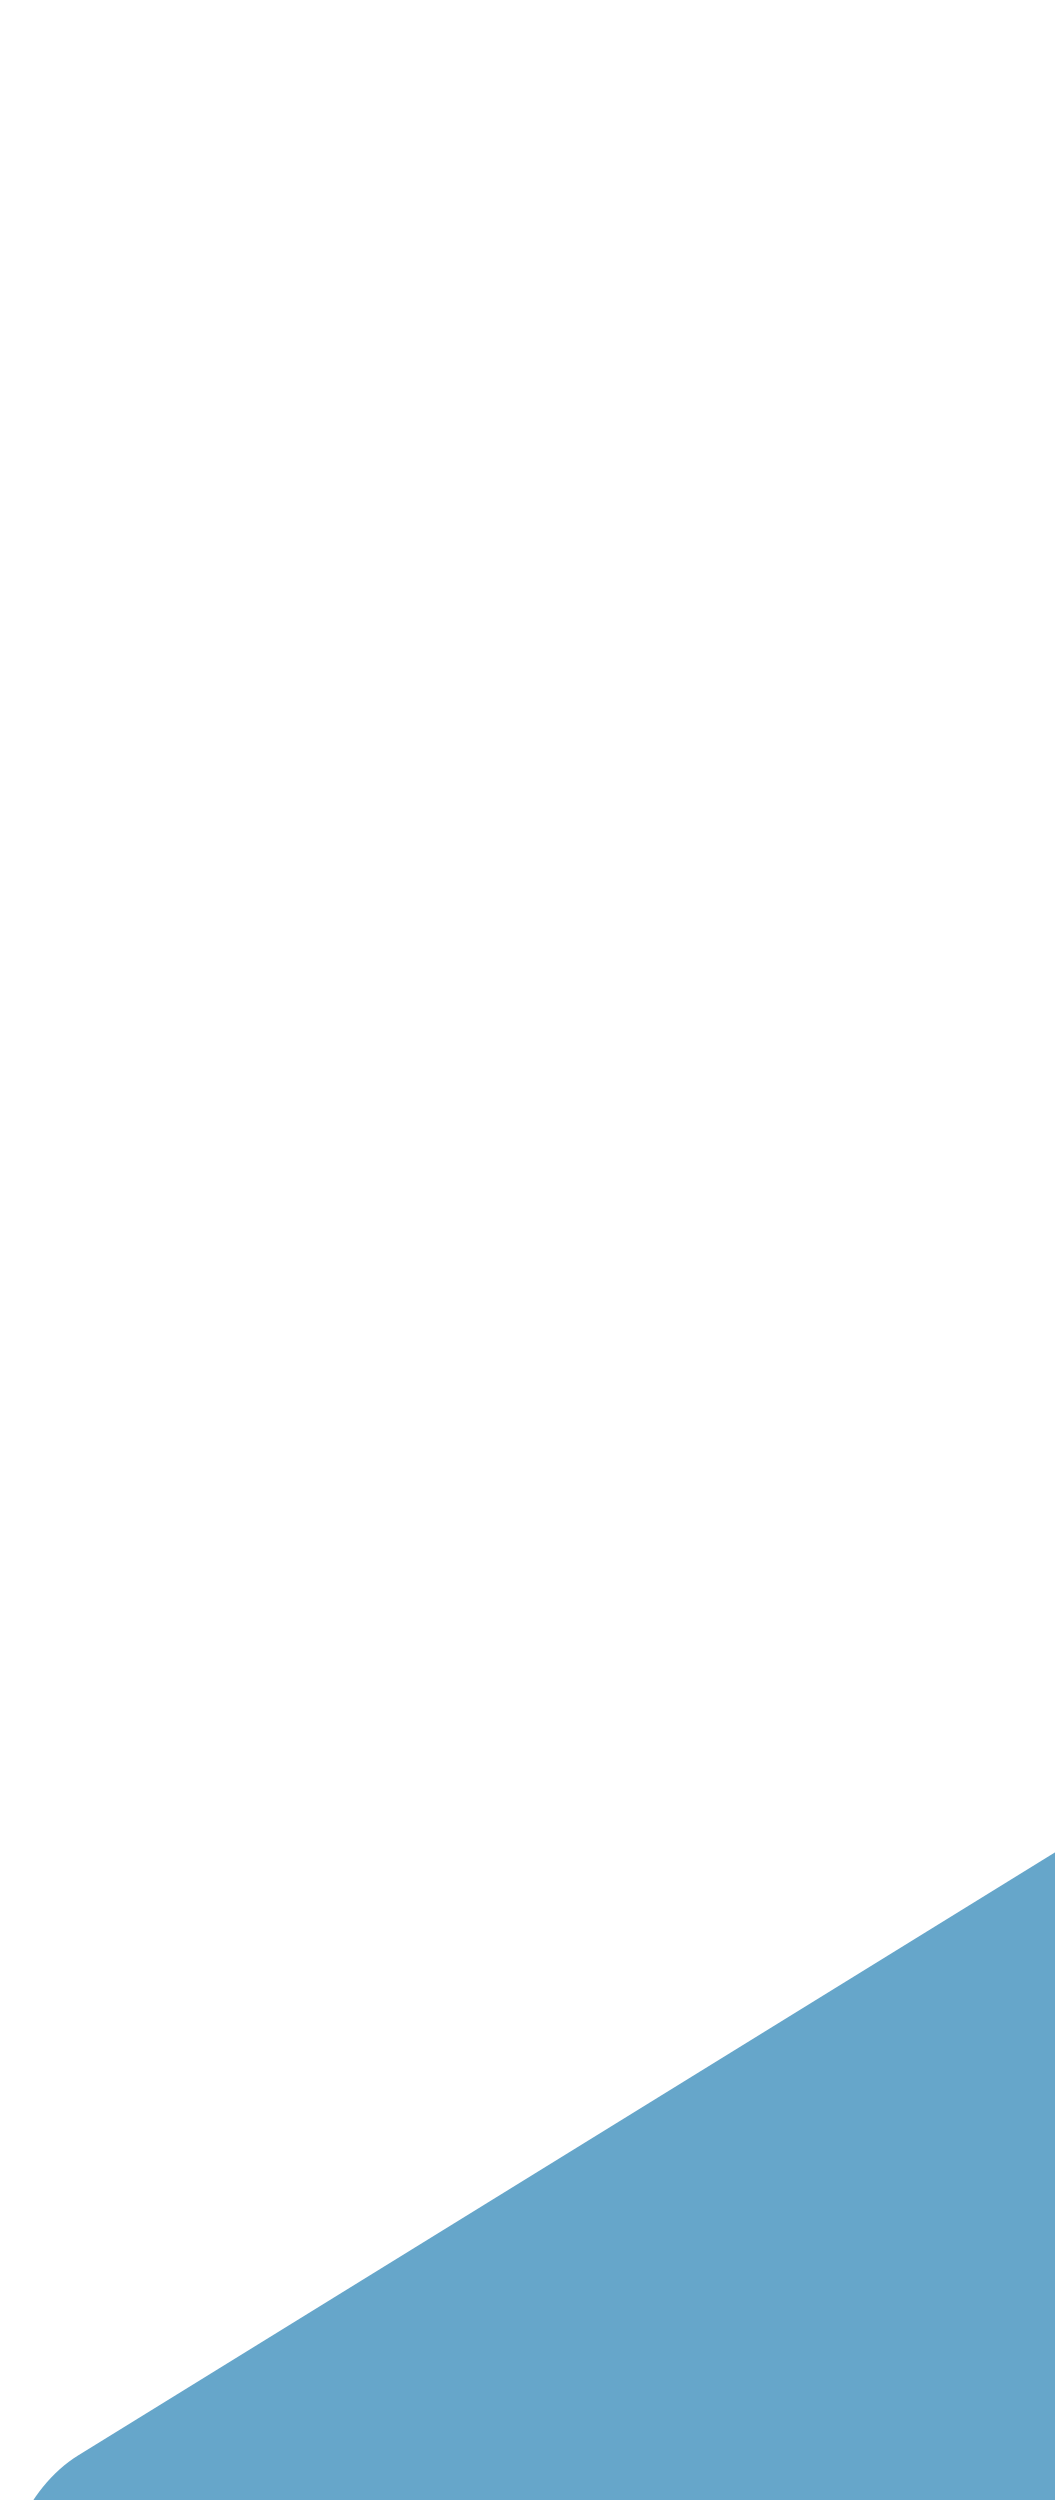
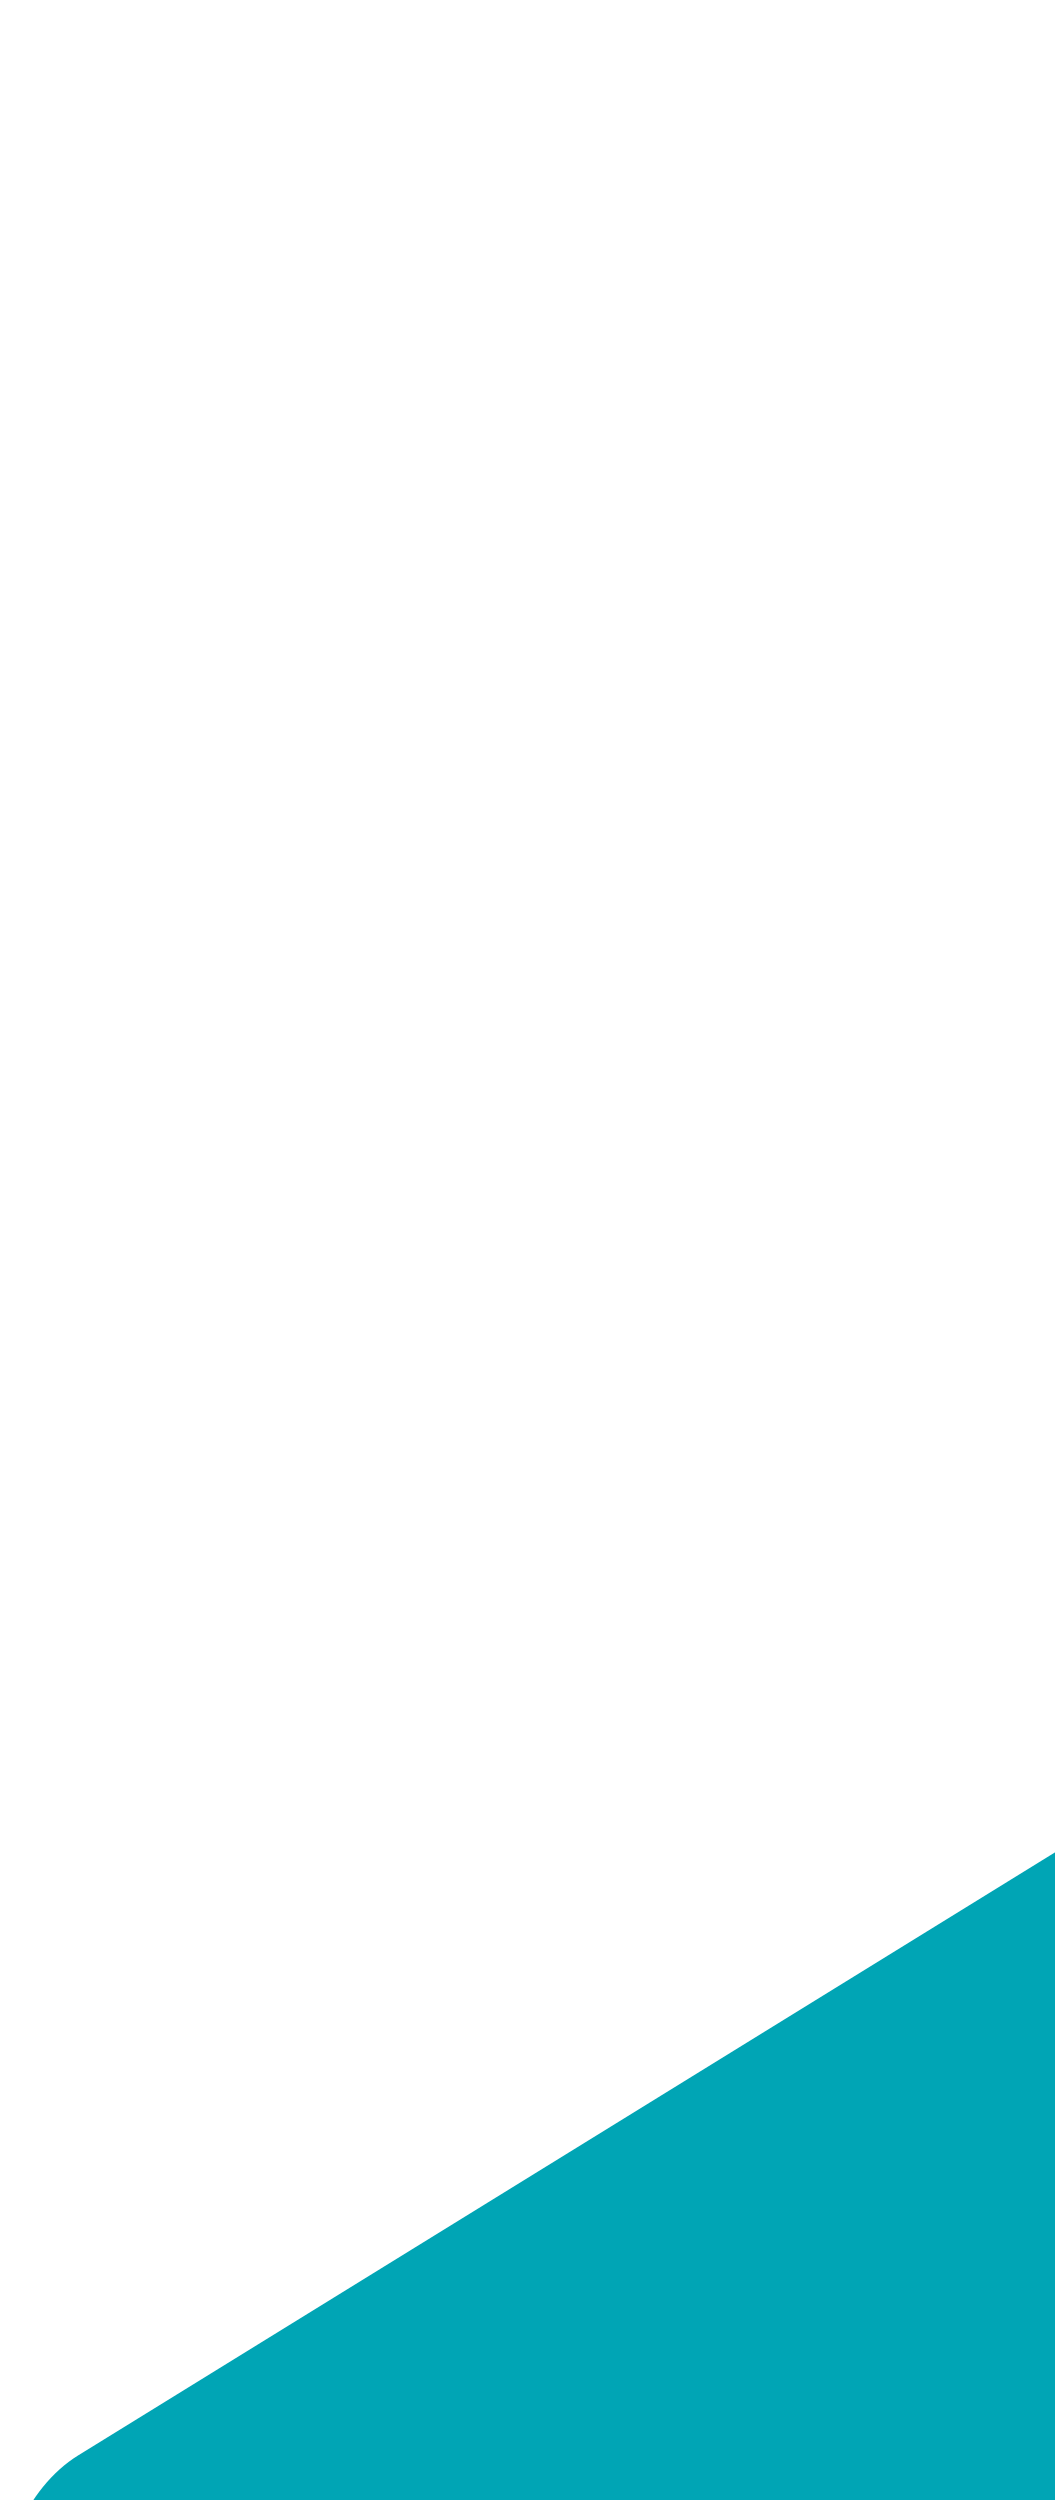
<svg xmlns="http://www.w3.org/2000/svg" width="189" height="448" viewBox="0 0 189 448" fill="none">
-   <rect width="1287.78" height="872.419" rx="20" transform="matrix(0.209815 0.977741 -0.850918 0.525298 739.355 -7.77148)" fill="#66A6CA" />
+   <rect width="1287.78" height="872.419" rx="20" transform="matrix(0.209815 0.977741 -0.850918 0.525298 739.355 -7.77148)" fill="#00A5B5" />
</svg>
